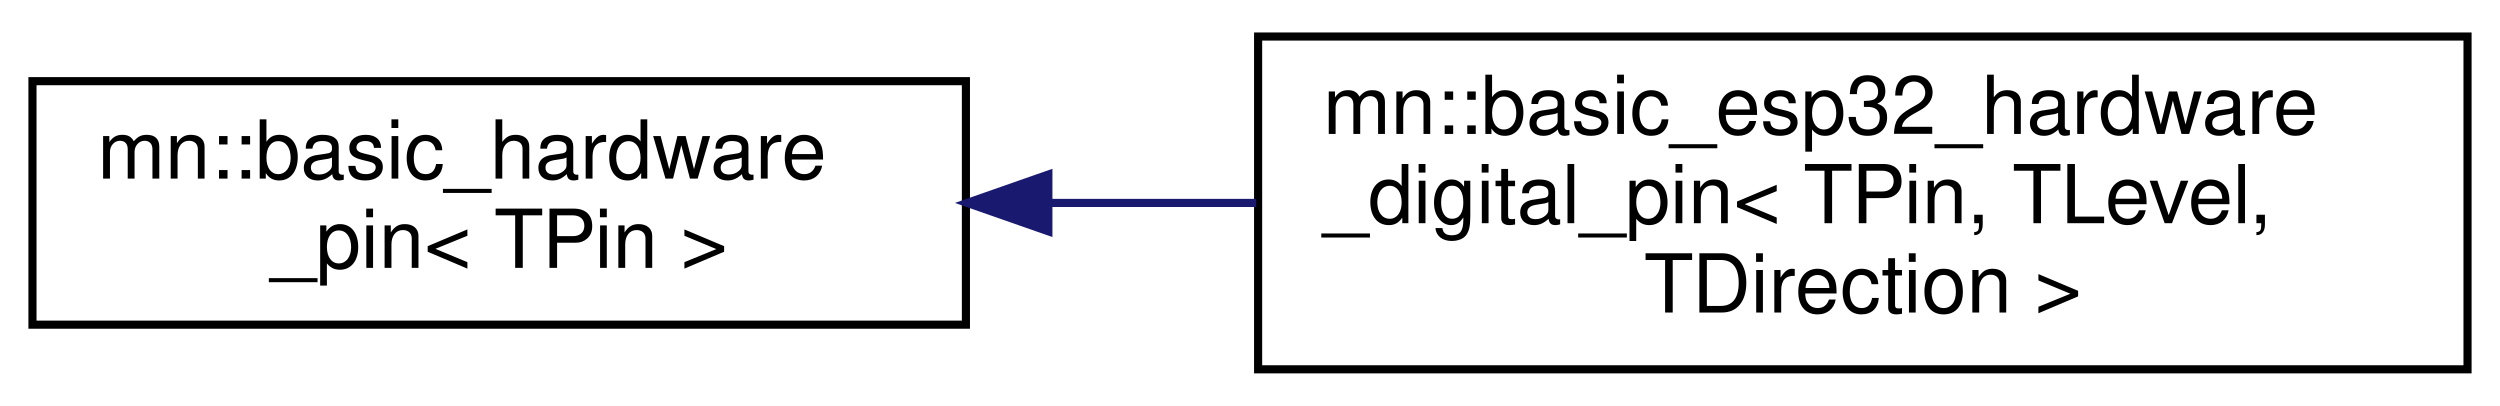
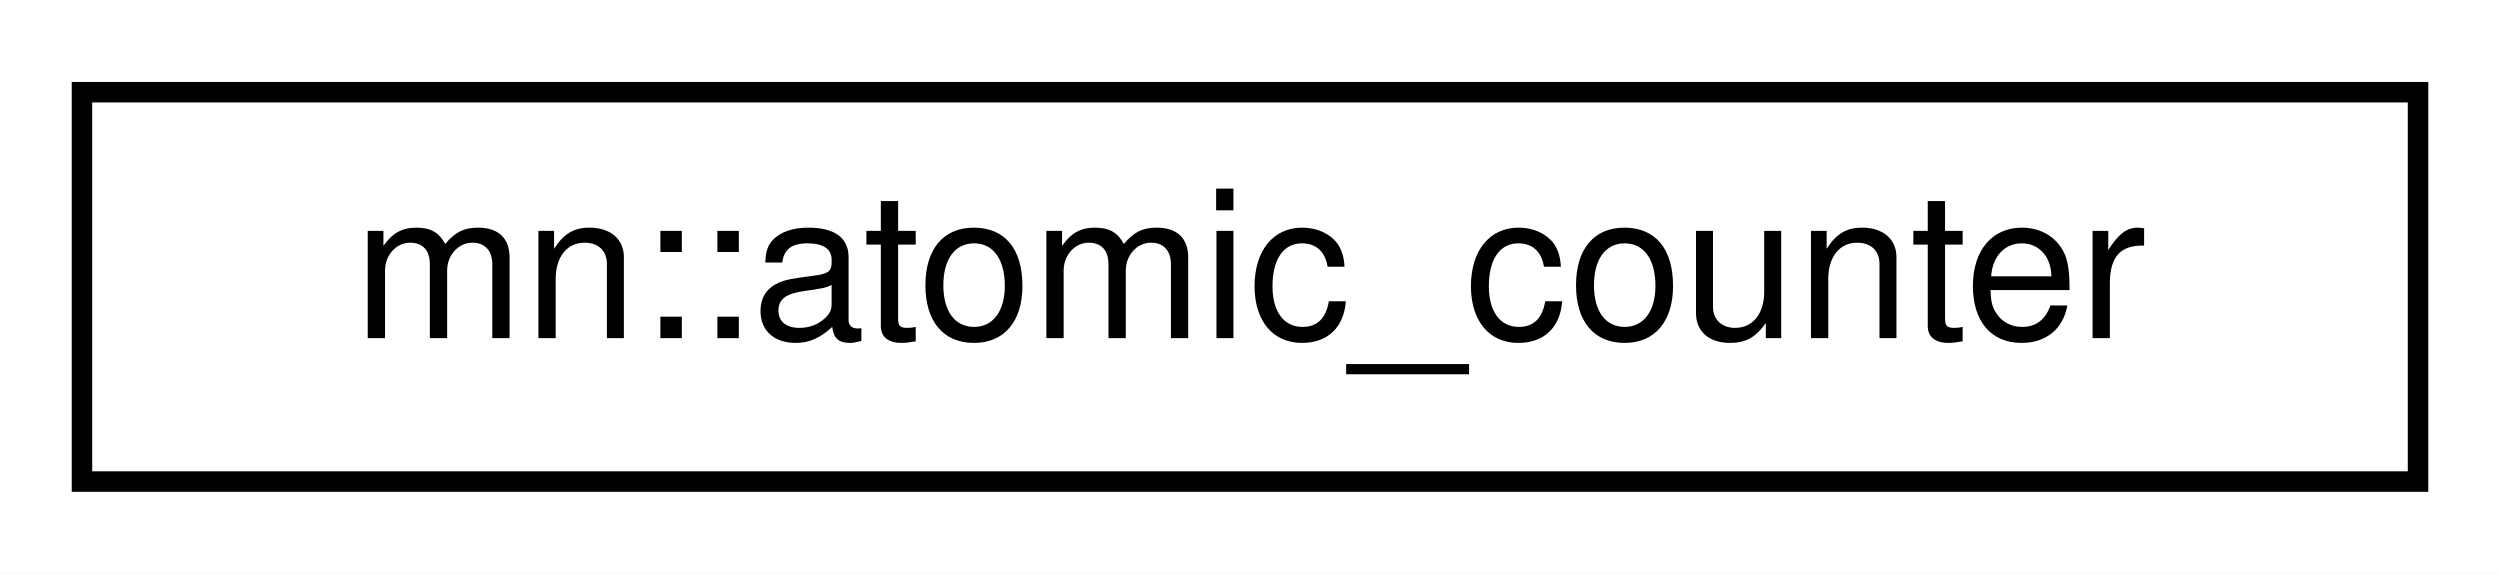
- <svg xmlns="http://www.w3.org/2000/svg" xmlns:xlink="http://www.w3.org/1999/xlink" width="308pt" height="50pt" viewBox="0.00 0.00 308.00 50.00">
-   <g id="graph0" class="graph" transform="scale(1 1) rotate(0) translate(4 46)">
-     <polygon fill="white" stroke="transparent" points="-4,4 -4,-46 304,-46 304,4 -4,4" />
+ <svg xmlns="http://www.w3.org/2000/svg" xmlns:xlink="http://www.w3.org/1999/xlink" width="122pt" height="28pt" viewBox="0.00 0.00 122.00 28.00">
+   <g id="graph0" class="graph" transform="scale(1 1) rotate(0) translate(4 24)">
+     <polygon fill="white" stroke="transparent" points="-4,4 -4,-24 118,-24 118,4 -4,4" />
    <g id="node1" class="node">
      <g id="a_node1">
-         <a xlink:href="classmn_1_1basic__hardware__pin.html" target="_top" xlink:title=" ">
-           <polygon fill="white" stroke="black" points="0,-6 0,-36 115,-36 115,-6 0,-6" />
-           <text text-anchor="start" x="8" y="-24" font-family="Helvetica,sans-Serif" font-size="10.00">mn::basic_hardware</text>
-           <text text-anchor="middle" x="57.5" y="-13" font-family="Helvetica,sans-Serif" font-size="10.00">_pin&lt; TPin &gt;</text>
+         <a xlink:href="classmn_1_1atomic__counter.html" target="_top" xlink:title="This class implements a simple counter, whit atomic operations for use in a multithreaded environment...">
+           <polygon fill="white" stroke="black" points="0,-0.5 0,-19.5 114,-19.5 114,-0.5 0,-0.5" />
+           <text text-anchor="middle" x="57" y="-7.5" font-family="Helvetica,sans-Serif" font-size="10.00">mn::atomic_counter</text>
        </a>
      </g>
    </g>
-     <g id="node2" class="node">
-       <g id="a_node2">
-         <a xlink:href="classmn_1_1basic__esp32__hardware__digital__pin.html" target="_top" xlink:title=" ">
-           <polygon fill="white" stroke="black" points="151,-0.5 151,-41.5 300,-41.5 300,-0.5 151,-0.5" />
-           <text text-anchor="start" x="159" y="-29.5" font-family="Helvetica,sans-Serif" font-size="10.00">mn::basic_esp32_hardware</text>
-           <text text-anchor="start" x="159" y="-18.5" font-family="Helvetica,sans-Serif" font-size="10.00">_digital_pin&lt; TPin, TLevel,</text>
-           <text text-anchor="middle" x="225.5" y="-7.5" font-family="Helvetica,sans-Serif" font-size="10.00"> TDirection &gt;</text>
-         </a>
-       </g>
-     </g>
-     <g id="edge1" class="edge">
-       <path fill="none" stroke="midnightblue" d="M125.26,-21C133.66,-21 142.28,-21 150.77,-21" />
-       <polygon fill="midnightblue" stroke="midnightblue" points="125.16,-17.5 115.16,-21 125.16,-24.5 125.16,-17.5" />
-     </g>
  </g>
</svg>
